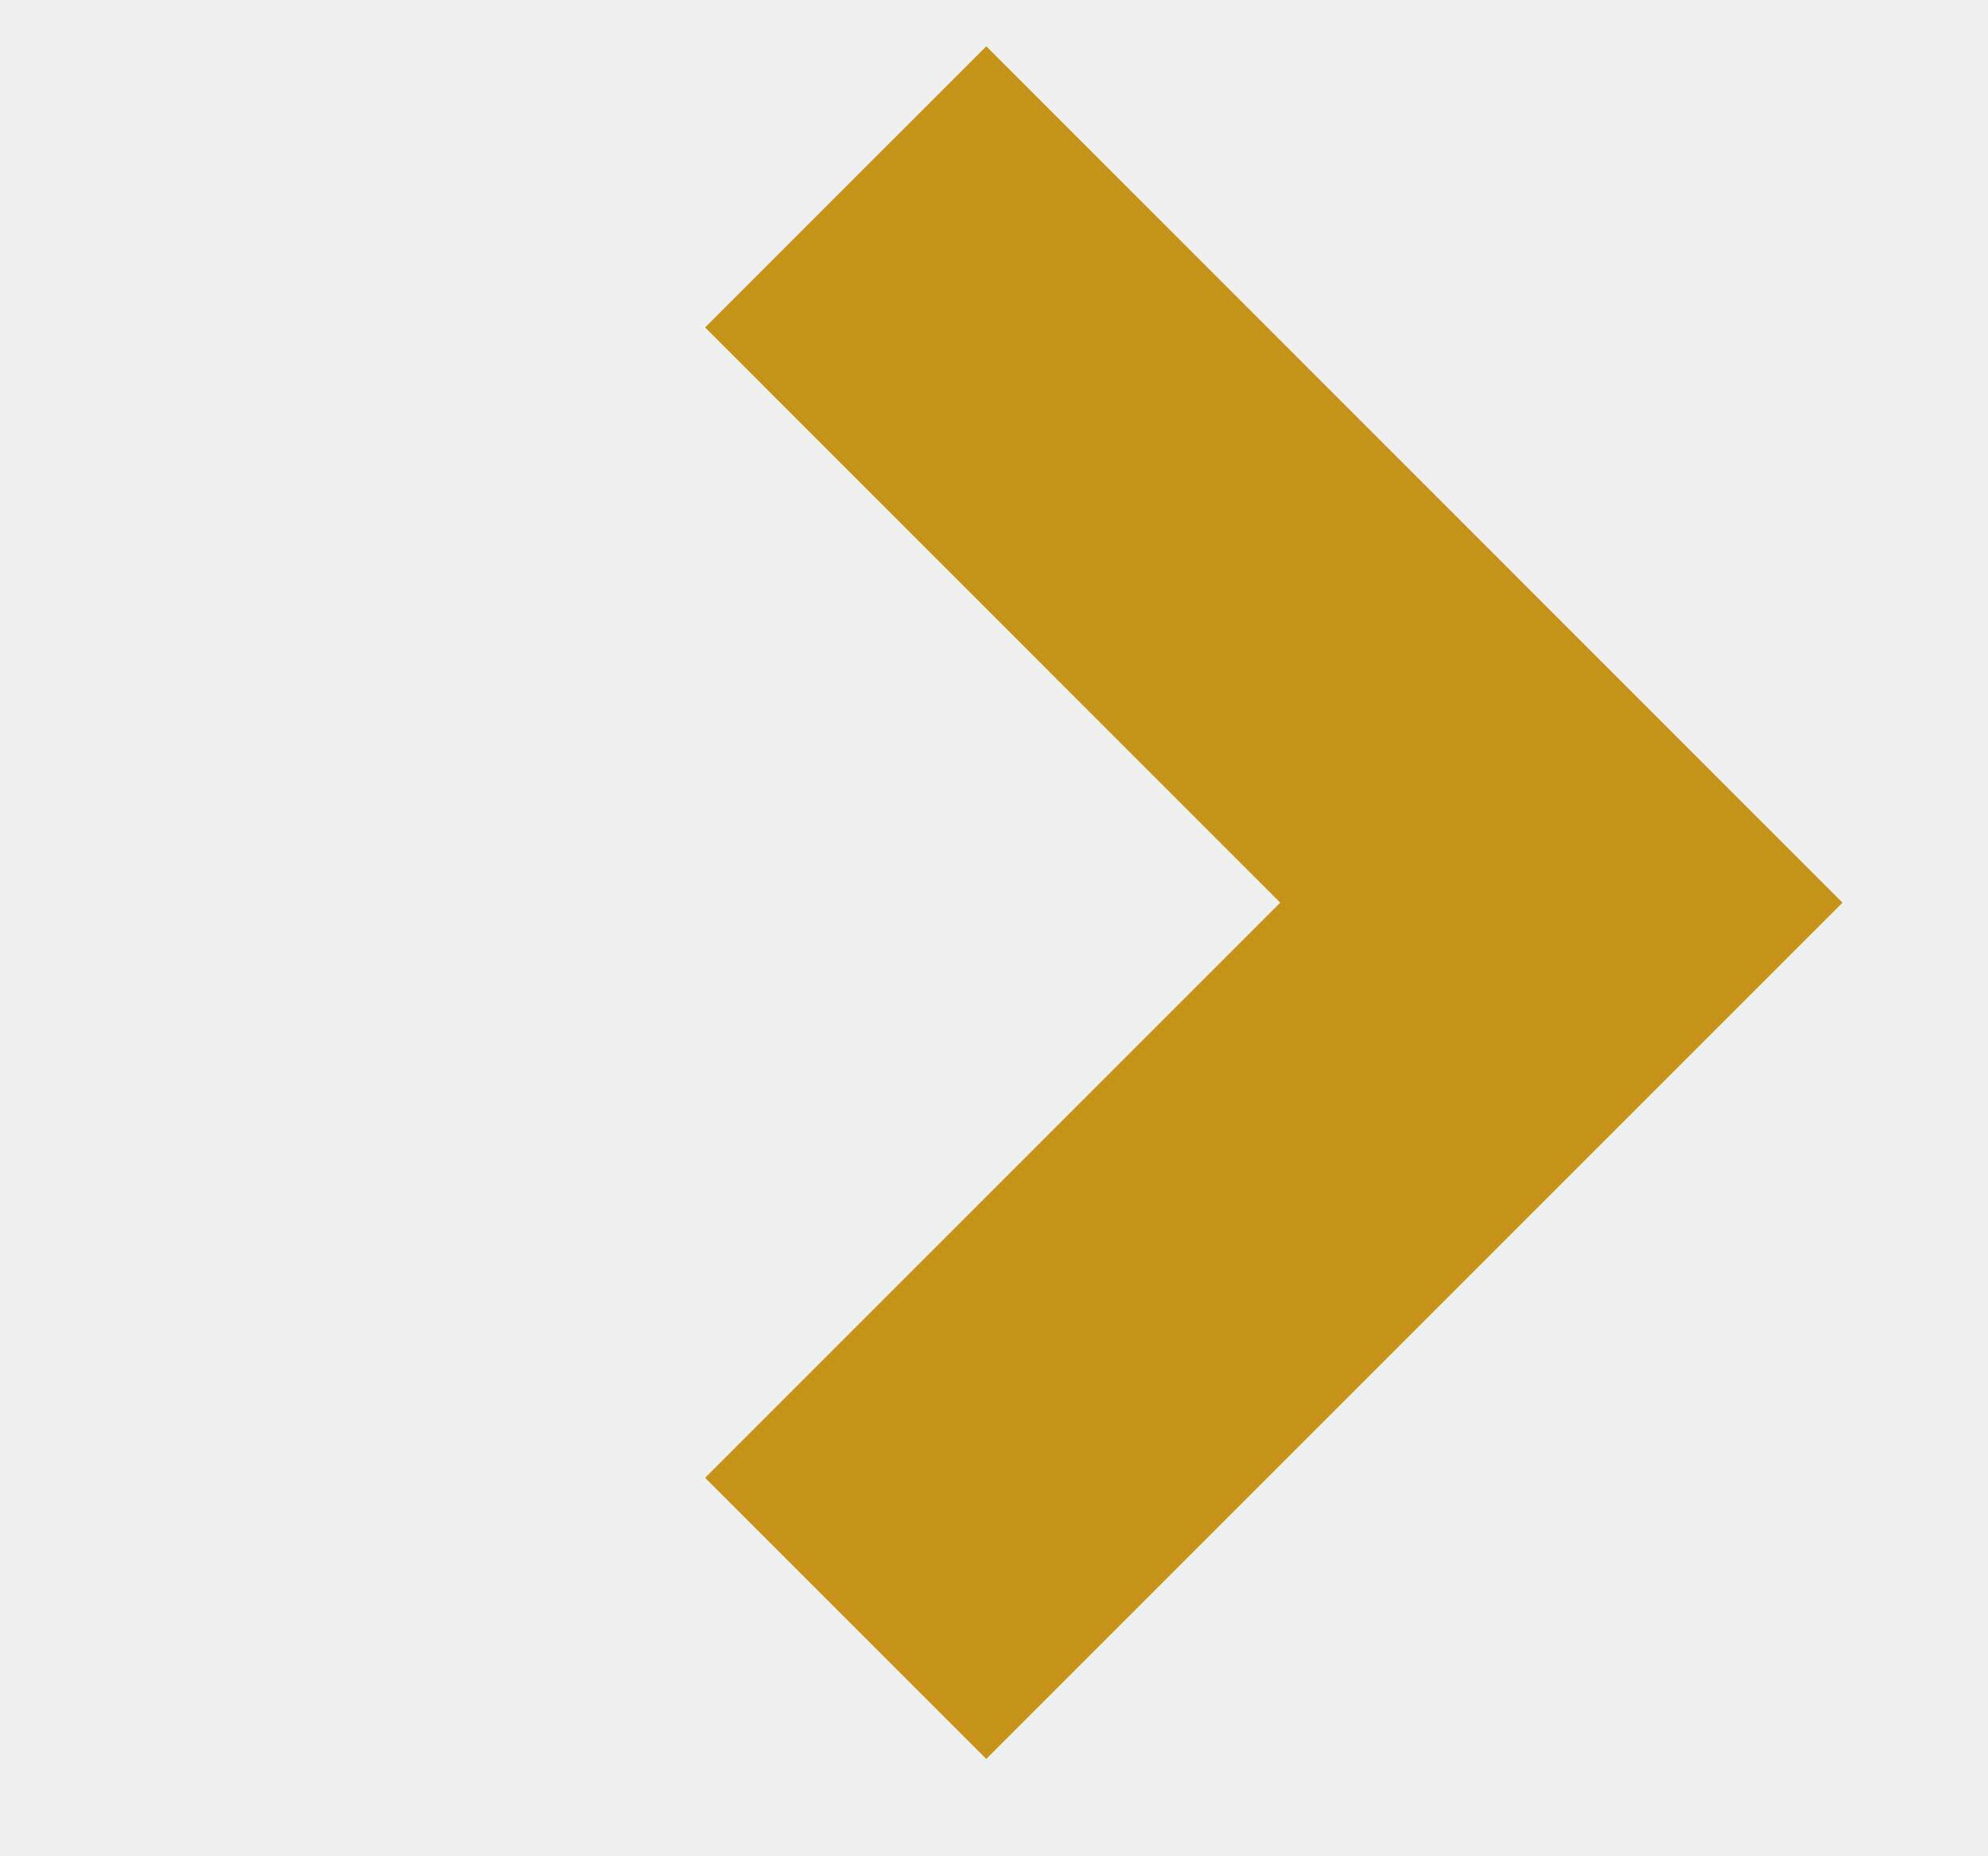
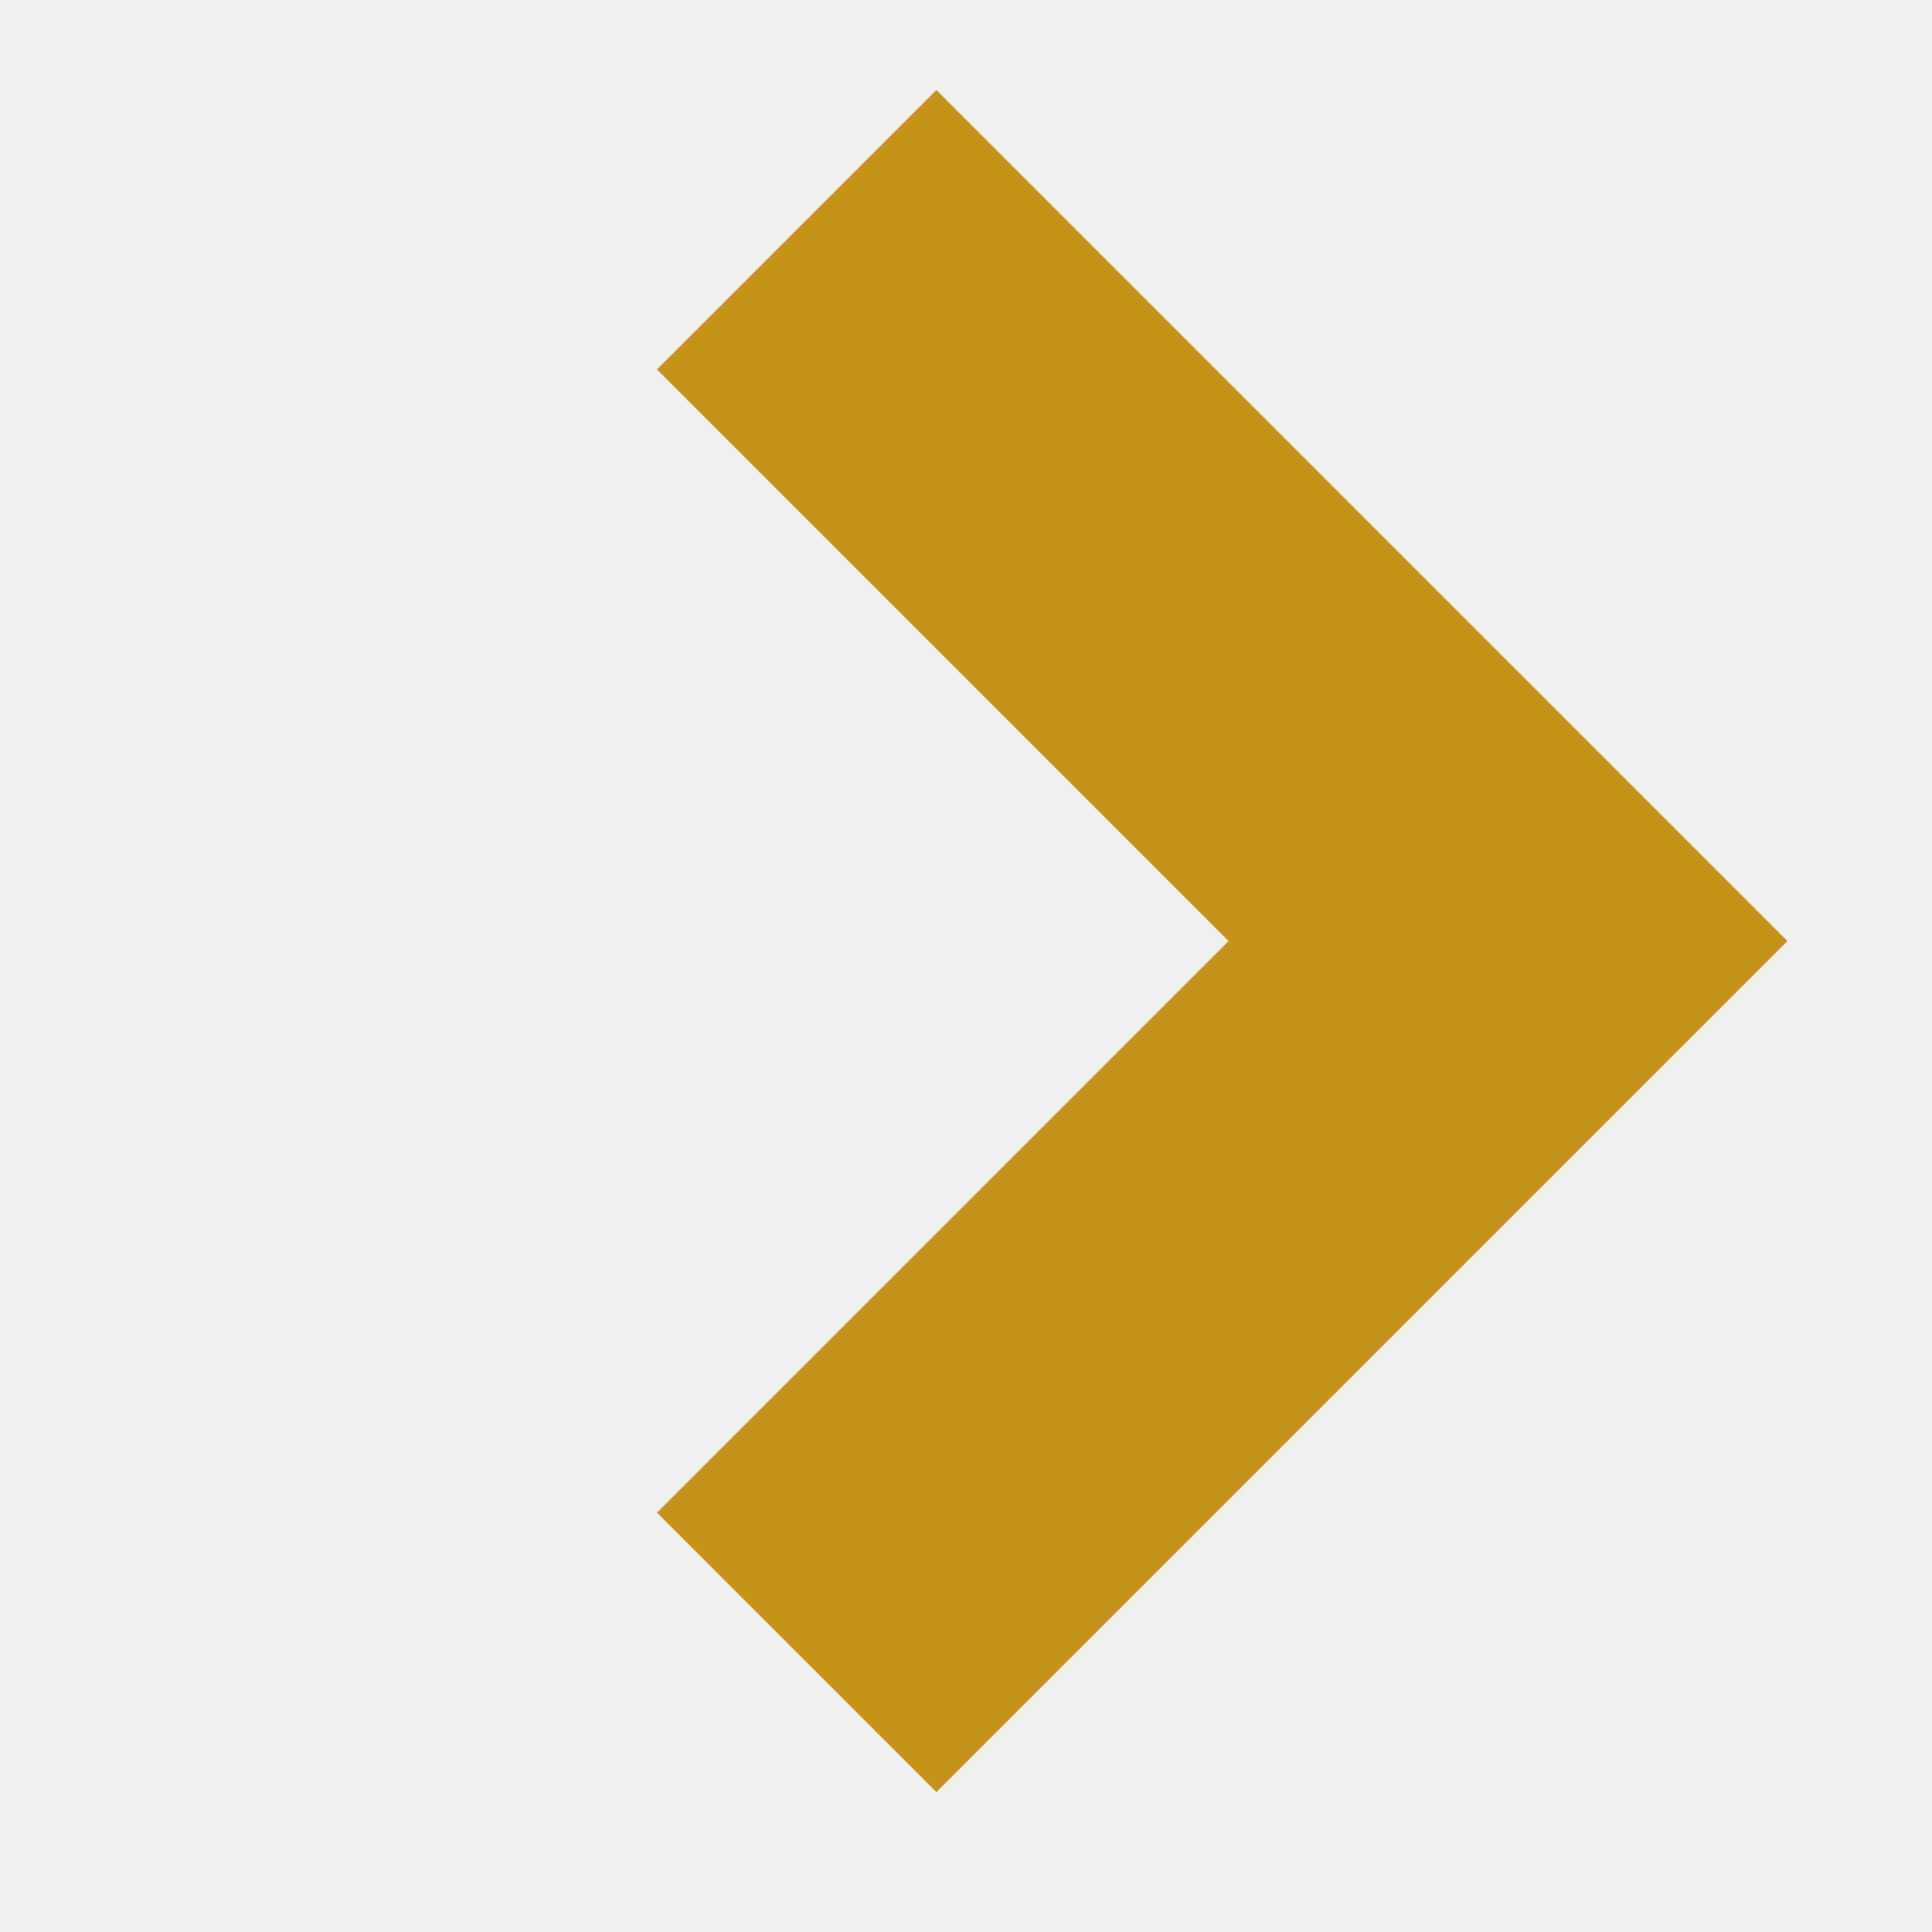
- <svg xmlns="http://www.w3.org/2000/svg" width="15" height="14" viewBox="0 0 15 14" fill="none">
-   <g clip-path="url(#clip0_1276_5438)">
-     <path d="M6.381 1.41L11.781 6.811L6.381 12.211" stroke="#C59318" stroke-width="3" />
+ <svg xmlns="http://www.w3.org/2000/svg" width="11" height="11" viewBox="0 0 11 11" fill="none">
+   <g clip-path="url(#clip0_1417_1162)">
+     <path d="M4.536 1.308L8.586 5.358L4.536 9.408" stroke="#C59318" stroke-width="2.25" />
  </g>
  <defs>
-     <clipPath id="clip0_1276_5438">
-       <rect width="14" height="13" fill="white" transform="translate(0.609863 0.299805)" />
+     <clipPath id="clip0_1417_1162">
+       <rect width="10.5" height="9.75" fill="white" transform="translate(0.207397 0.474854)" />
    </clipPath>
  </defs>
</svg>
